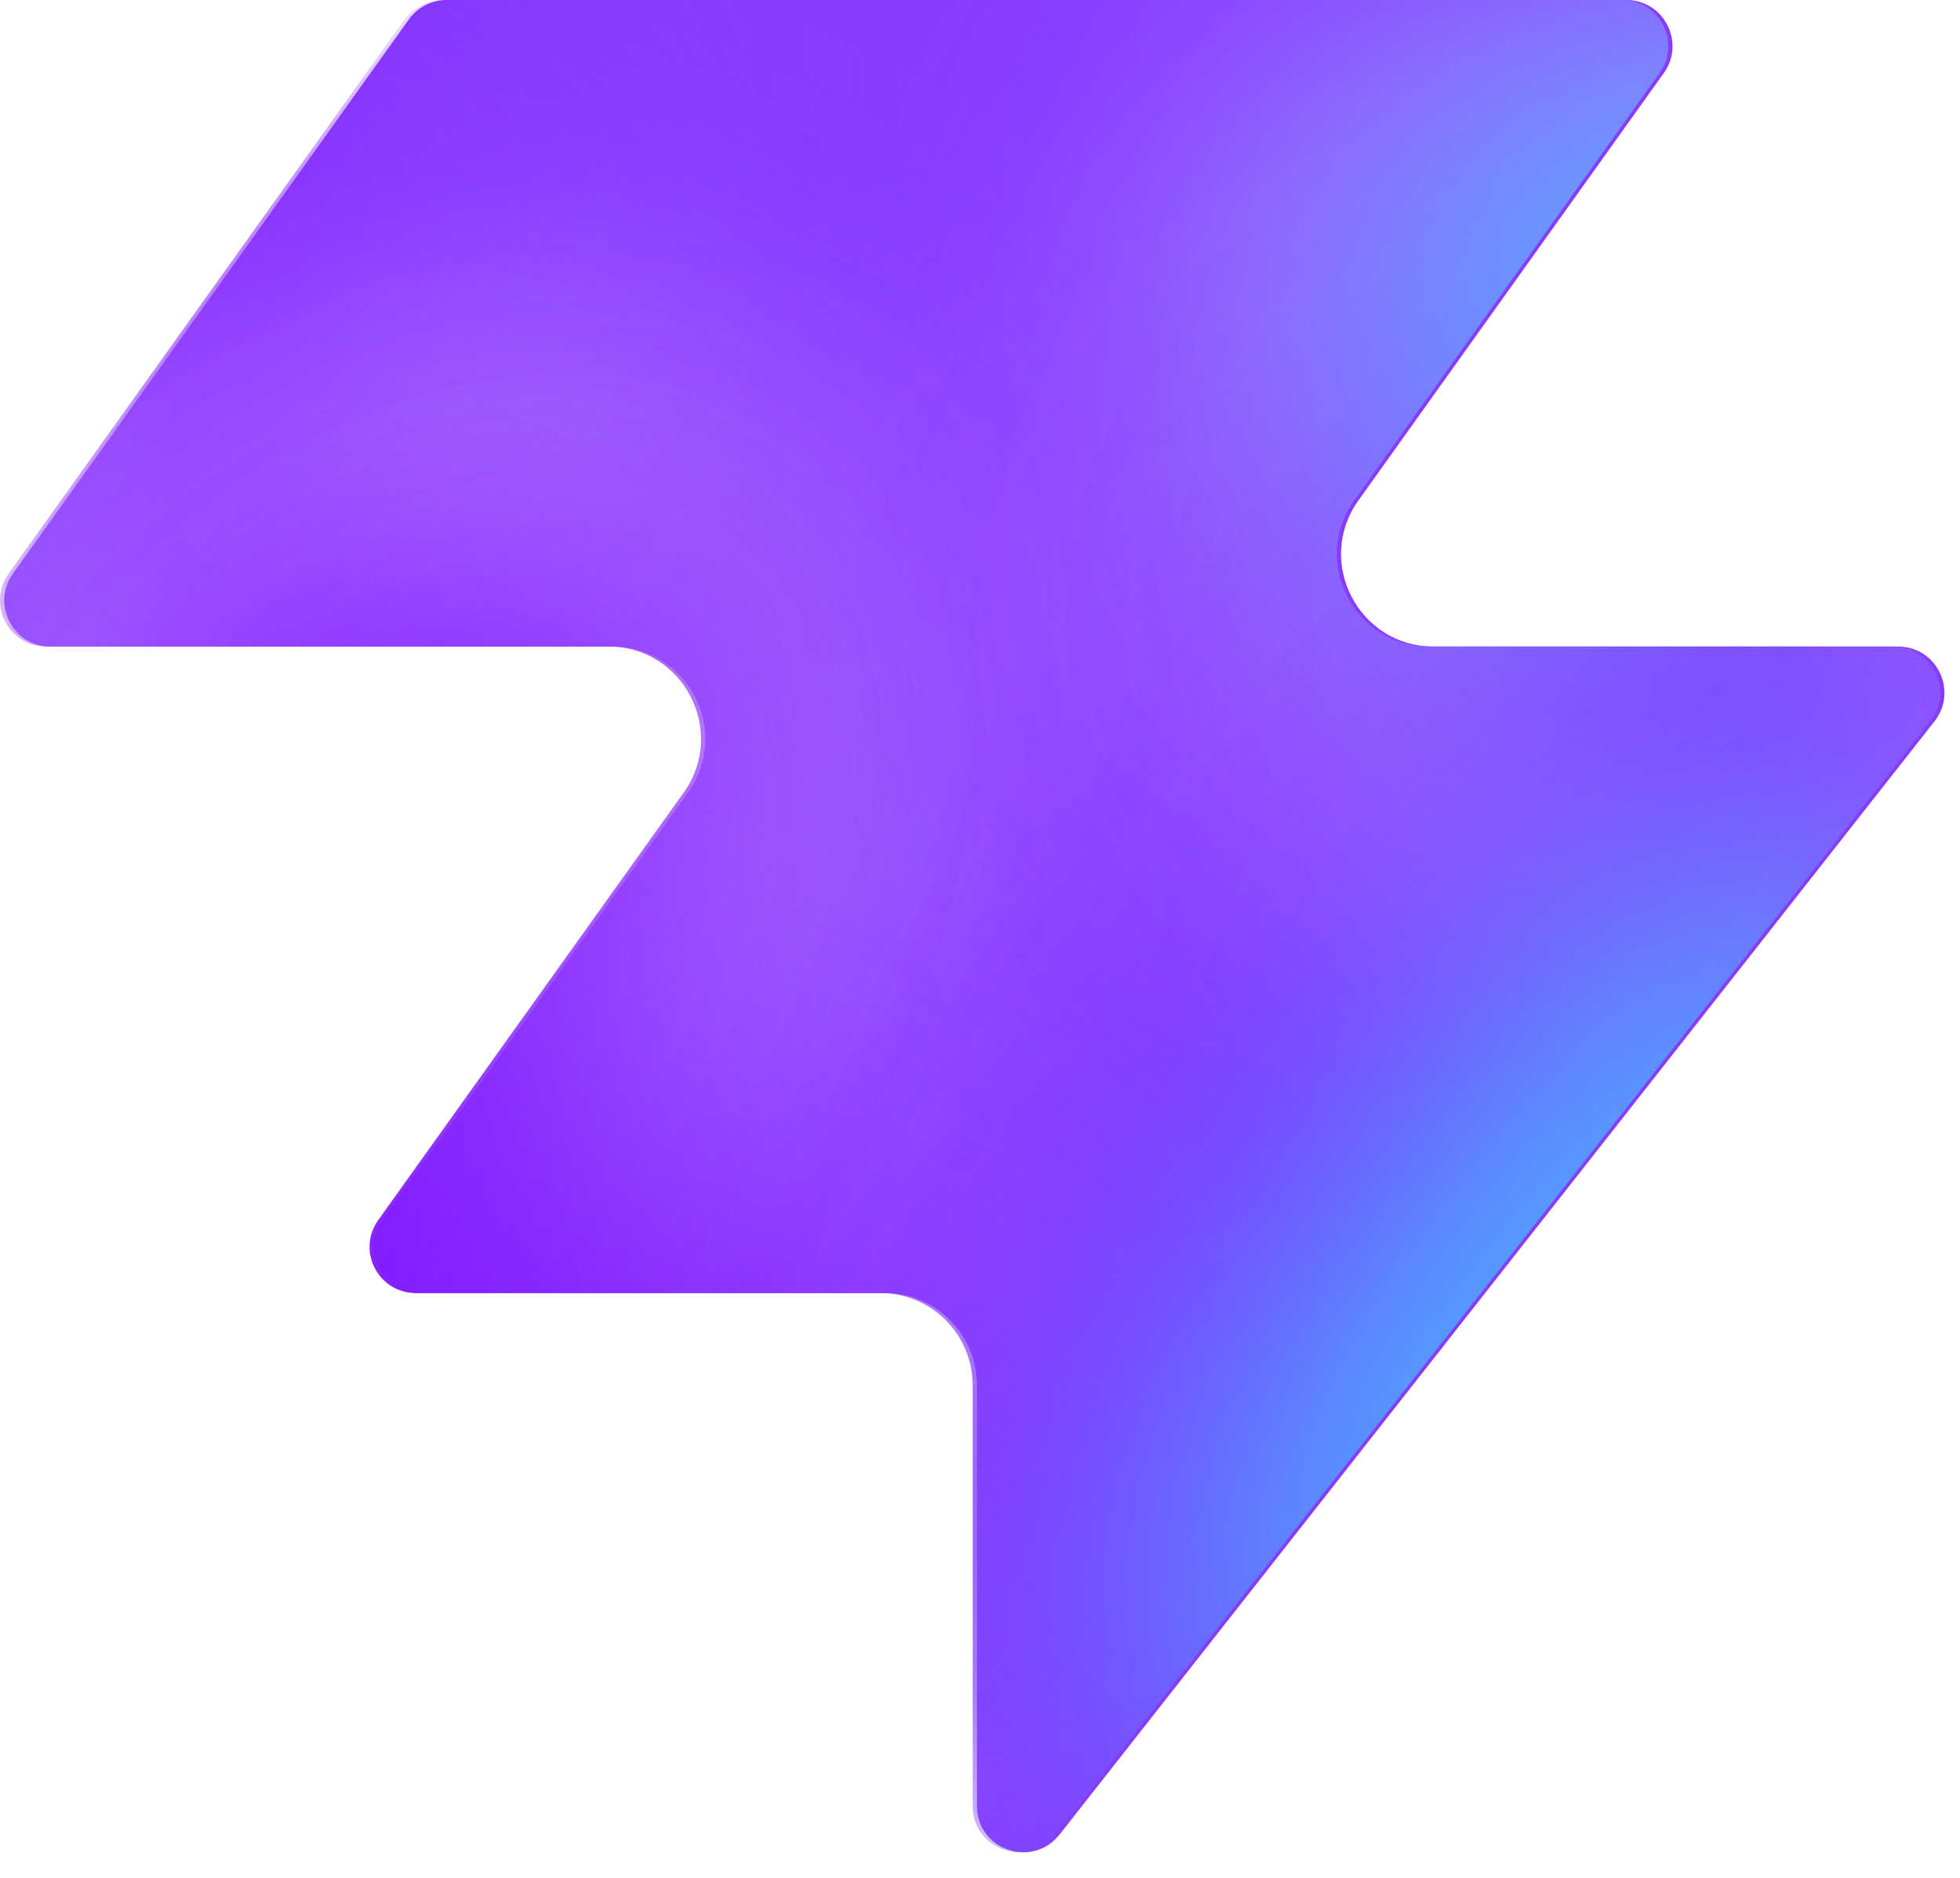
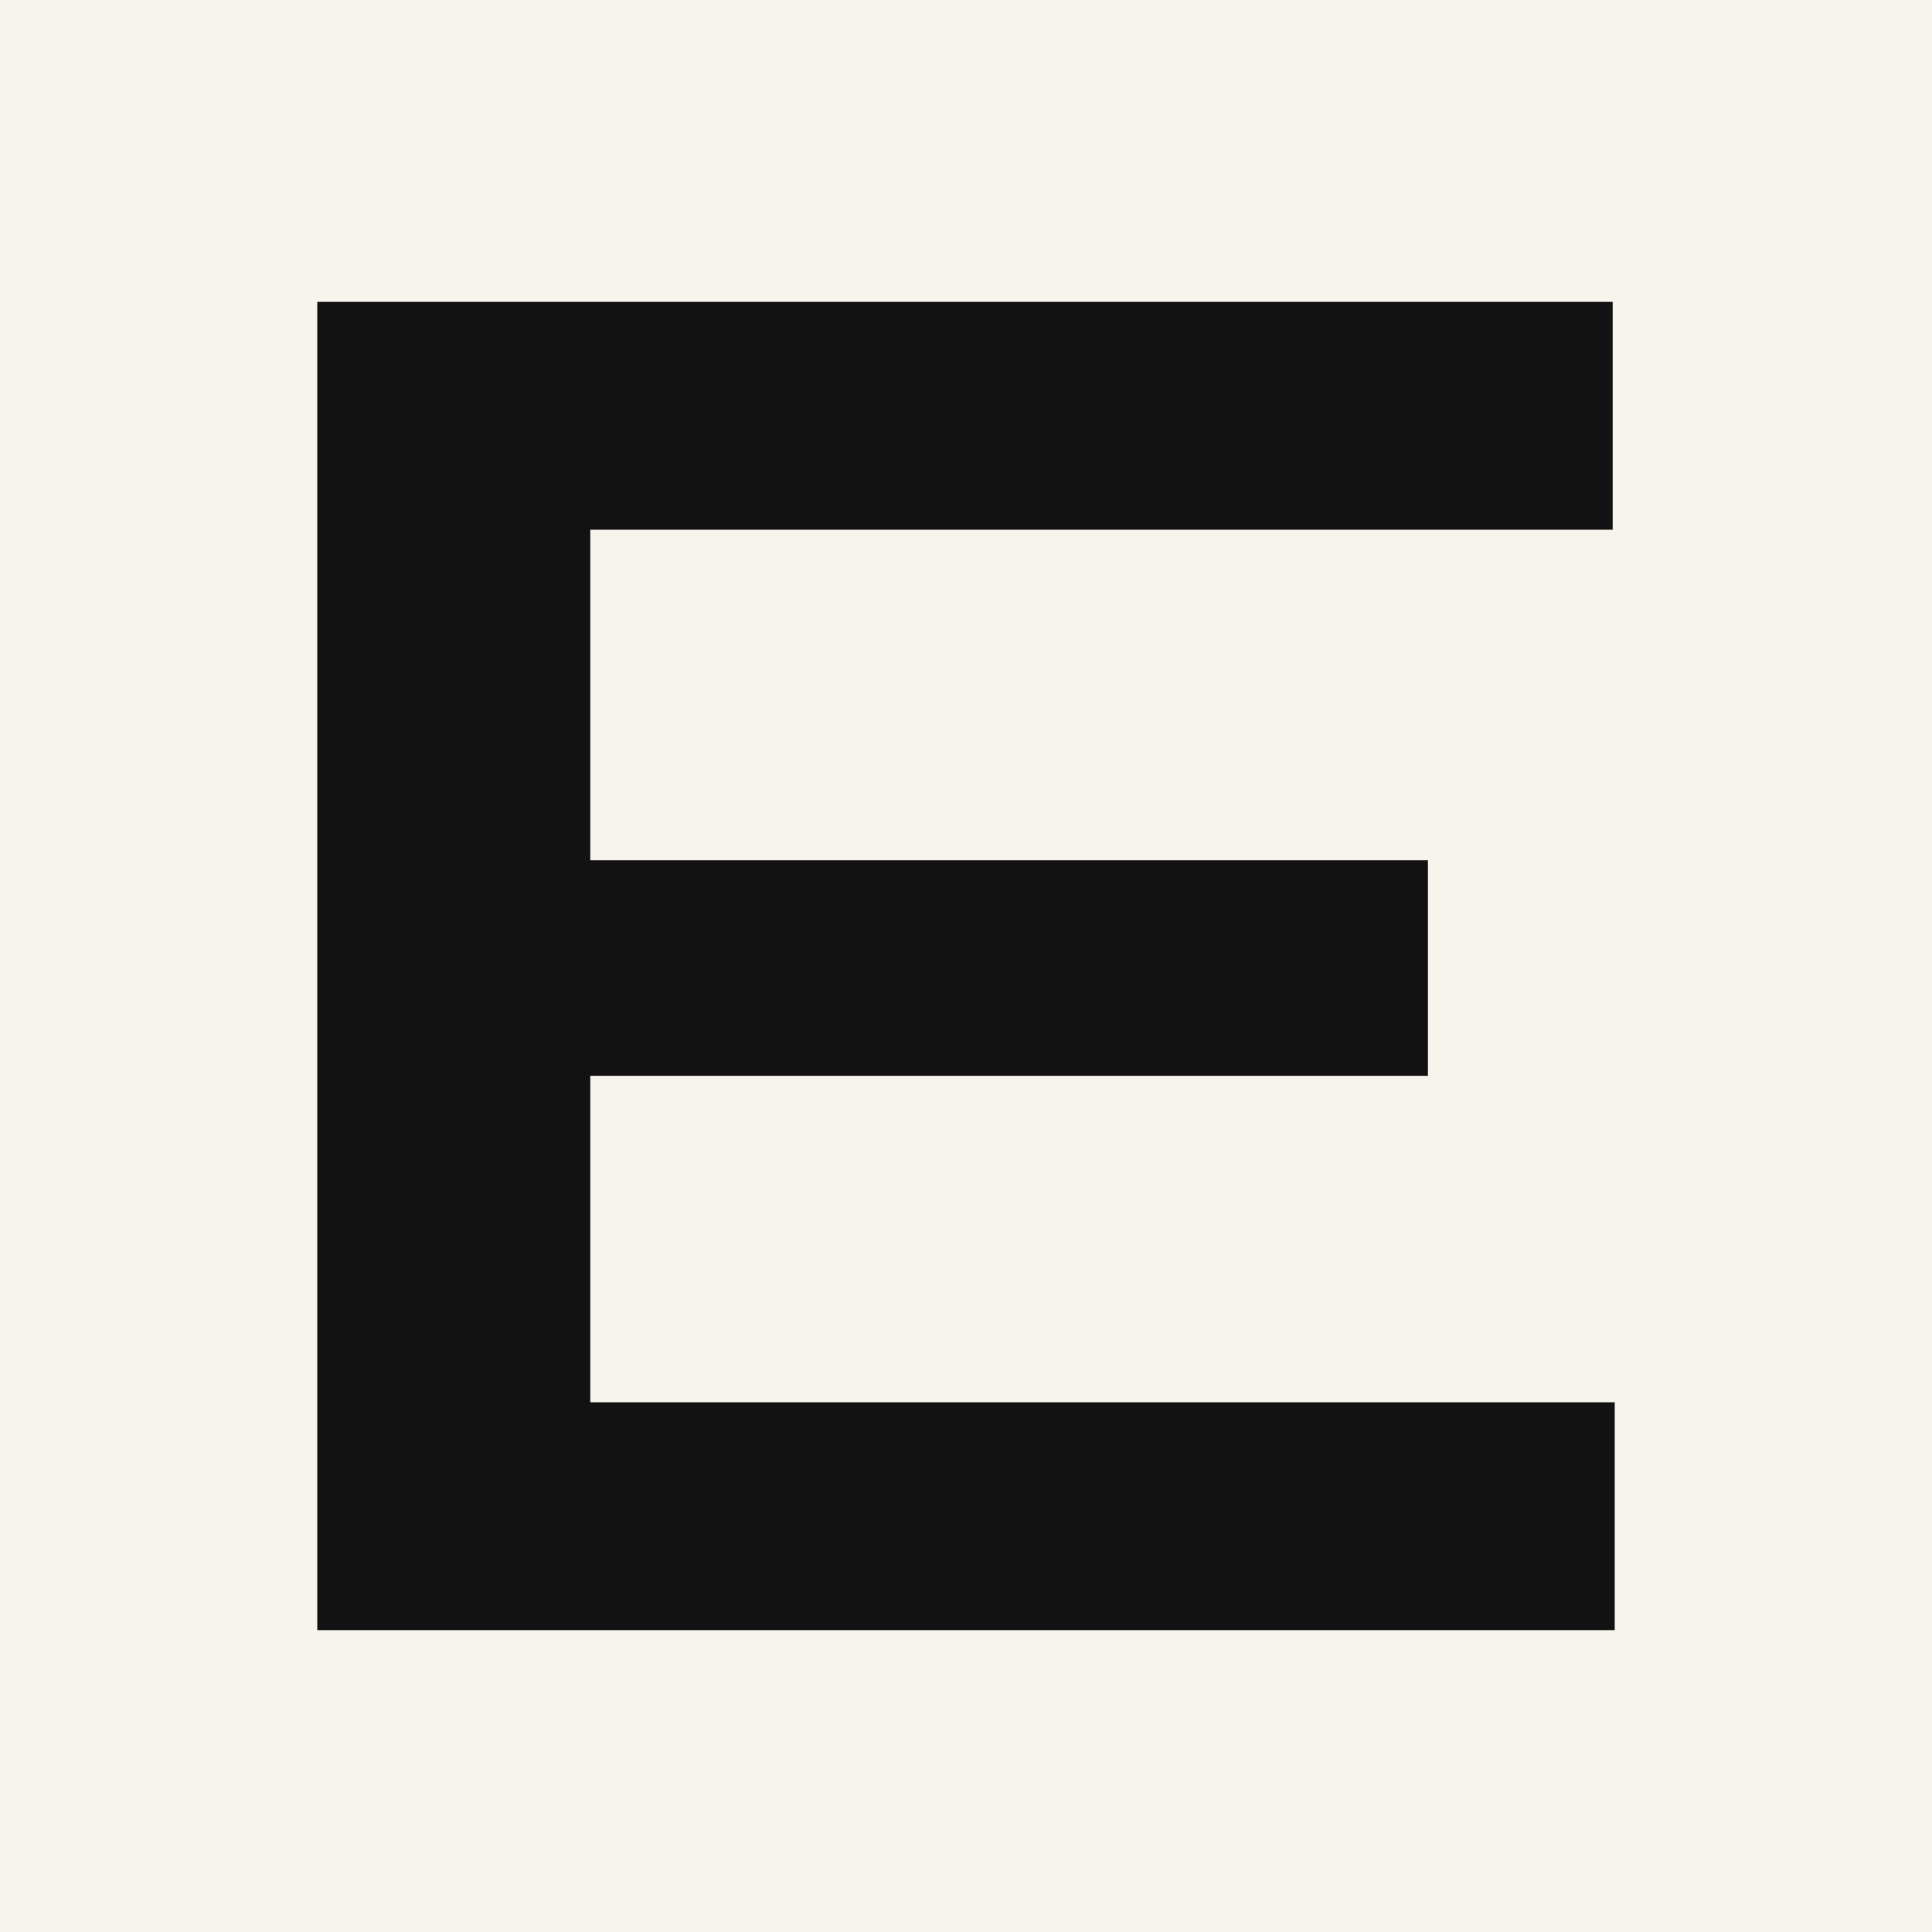
- <svg xmlns="http://www.w3.org/2000/svg" width="48" height="46" fill="none" viewBox="0 0 48 46">
-   <path fill="#863bff" d="M25.946 44.938c-.664.845-2.021.375-2.021-.698V33.937a2.26 2.26 0 0 0-2.262-2.262H10.287c-.92 0-1.456-1.04-.92-1.788l7.48-10.471c1.07-1.497 0-3.578-1.842-3.578H1.237c-.92 0-1.456-1.04-.92-1.788L10.013.474c.214-.297.556-.474.92-.474h28.894c.92 0 1.456 1.04.92 1.788l-7.48 10.471c-1.07 1.498 0 3.579 1.842 3.579h11.377c.943 0 1.473 1.088.89 1.83L25.947 44.94z" style="fill:#863bff;fill:color(display-p3 .525 .23 1);fill-opacity:1" />
-   <mask id="a" width="48" height="46" x="0" y="0" maskUnits="userSpaceOnUse" style="mask-type:alpha">
-     <path fill="#000" d="M25.842 44.938c-.664.844-2.021.375-2.021-.698V33.937a2.26 2.26 0 0 0-2.262-2.262H10.183c-.92 0-1.456-1.04-.92-1.788l7.48-10.471c1.07-1.498 0-3.579-1.842-3.579H1.133c-.92 0-1.456-1.04-.92-1.787L9.91.473c.214-.297.556-.474.92-.474h28.894c.92 0 1.456 1.04.92 1.788l-7.48 10.471c-1.07 1.498 0 3.578 1.842 3.578h11.377c.943 0 1.473 1.088.89 1.832L25.843 44.94z" style="fill:#000;fill-opacity:1" />
-   </mask>
-   <g mask="url(#a)">
-     <g filter="url(#b)">
-       <ellipse cx="5.508" cy="14.704" fill="#ede6ff" rx="5.508" ry="14.704" style="fill:#ede6ff;fill:color(display-p3 .927 .903 1);fill-opacity:1" transform="matrix(.00324 1 1 -.00324 -4.47 31.516)" />
-     </g>
-     <g filter="url(#c)">
-       <ellipse cx="10.399" cy="29.851" fill="#ede6ff" rx="10.399" ry="29.851" style="fill:#ede6ff;fill:color(display-p3 .927 .903 1);fill-opacity:1" transform="matrix(.00324 1 1 -.00324 -39.328 7.883)" />
-     </g>
-     <g filter="url(#d)">
-       <ellipse cx="5.508" cy="30.487" fill="#7e14ff" rx="5.508" ry="30.487" style="fill:#7e14ff;fill:color(display-p3 .492 .077 1);fill-opacity:1" transform="rotate(89.814 -25.913 -14.639)scale(1 -1)" />
-     </g>
-     <g filter="url(#e)">
-       <ellipse cx="5.508" cy="30.599" fill="#7e14ff" rx="5.508" ry="30.599" style="fill:#7e14ff;fill:color(display-p3 .492 .077 1);fill-opacity:1" transform="rotate(89.814 -32.644 -3.334)scale(1 -1)" />
-     </g>
-     <g filter="url(#f)">
-       <ellipse cx="5.508" cy="30.599" fill="#7e14ff" rx="5.508" ry="30.599" style="fill:#7e14ff;fill:color(display-p3 .492 .077 1);fill-opacity:1" transform="matrix(.00324 1 1 -.00324 -34.34 30.47)" />
-     </g>
-     <g filter="url(#g)">
-       <ellipse cx="14.072" cy="22.078" fill="#ede6ff" rx="14.072" ry="22.078" style="fill:#ede6ff;fill:color(display-p3 .927 .903 1);fill-opacity:1" transform="rotate(93.35 24.506 48.493)scale(-1 1)" />
-     </g>
-     <g filter="url(#h)">
-       <ellipse cx="3.47" cy="21.501" fill="#7e14ff" rx="3.47" ry="21.501" style="fill:#7e14ff;fill:color(display-p3 .492 .077 1);fill-opacity:1" transform="rotate(89.009 28.708 47.59)scale(-1 1)" />
-     </g>
-     <g filter="url(#i)">
-       <ellipse cx="3.47" cy="21.501" fill="#7e14ff" rx="3.47" ry="21.501" style="fill:#7e14ff;fill:color(display-p3 .492 .077 1);fill-opacity:1" transform="rotate(89.009 28.708 47.59)scale(-1 1)" />
-     </g>
-     <g filter="url(#j)">
-       <ellipse cx=".387" cy="8.972" fill="#7e14ff" rx="4.407" ry="29.108" style="fill:#7e14ff;fill:color(display-p3 .492 .077 1);fill-opacity:1" transform="rotate(39.51 .387 8.972)" />
-     </g>
-     <g filter="url(#k)">
-       <ellipse cx="47.523" cy="-6.092" fill="#7e14ff" rx="4.407" ry="29.108" style="fill:#7e14ff;fill:color(display-p3 .492 .077 1);fill-opacity:1" transform="rotate(37.892 47.523 -6.092)" />
-     </g>
-     <g filter="url(#l)">
-       <ellipse cx="41.412" cy="6.333" fill="#47bfff" rx="5.971" ry="9.665" style="fill:#47bfff;fill:color(display-p3 .28 .748 1);fill-opacity:1" transform="rotate(37.892 41.412 6.333)" />
-     </g>
-     <g filter="url(#m)">
-       <ellipse cx="-1.879" cy="38.332" fill="#7e14ff" rx="4.407" ry="29.108" style="fill:#7e14ff;fill:color(display-p3 .492 .077 1);fill-opacity:1" transform="rotate(37.892 -1.88 38.332)" />
-     </g>
-     <g filter="url(#n)">
-       <ellipse cx="-1.879" cy="38.332" fill="#7e14ff" rx="4.407" ry="29.108" style="fill:#7e14ff;fill:color(display-p3 .492 .077 1);fill-opacity:1" transform="rotate(37.892 -1.88 38.332)" />
-     </g>
-     <g filter="url(#o)">
-       <ellipse cx="35.651" cy="29.907" fill="#7e14ff" rx="4.407" ry="29.108" style="fill:#7e14ff;fill:color(display-p3 .492 .077 1);fill-opacity:1" transform="rotate(37.892 35.651 29.907)" />
-     </g>
-     <g filter="url(#p)">
-       <ellipse cx="38.418" cy="32.4" fill="#47bfff" rx="5.971" ry="15.297" style="fill:#47bfff;fill:color(display-p3 .28 .748 1);fill-opacity:1" transform="rotate(37.892 38.418 32.4)" />
-     </g>
-   </g>
-   <defs>
-     <filter id="b" width="60.045" height="41.654" x="-19.77" y="16.149" color-interpolation-filters="sRGB" filterUnits="userSpaceOnUse">
-       <feFlood flood-opacity="0" result="BackgroundImageFix" />
-       <feBlend in="SourceGraphic" in2="BackgroundImageFix" result="shape" />
-       <feGaussianBlur result="effect1_foregroundBlur_2002_17158" stdDeviation="7.659" />
-     </filter>
-     <filter id="c" width="90.34" height="51.437" x="-54.613" y="-7.533" color-interpolation-filters="sRGB" filterUnits="userSpaceOnUse">
-       <feFlood flood-opacity="0" result="BackgroundImageFix" />
-       <feBlend in="SourceGraphic" in2="BackgroundImageFix" result="shape" />
-       <feGaussianBlur result="effect1_foregroundBlur_2002_17158" stdDeviation="7.659" />
-     </filter>
-     <filter id="d" width="79.355" height="29.4" x="-49.64" y="2.03" color-interpolation-filters="sRGB" filterUnits="userSpaceOnUse">
-       <feFlood flood-opacity="0" result="BackgroundImageFix" />
-       <feBlend in="SourceGraphic" in2="BackgroundImageFix" result="shape" />
-       <feGaussianBlur result="effect1_foregroundBlur_2002_17158" stdDeviation="4.596" />
-     </filter>
-     <filter id="e" width="79.579" height="29.4" x="-45.045" y="20.029" color-interpolation-filters="sRGB" filterUnits="userSpaceOnUse">
-       <feFlood flood-opacity="0" result="BackgroundImageFix" />
-       <feBlend in="SourceGraphic" in2="BackgroundImageFix" result="shape" />
-       <feGaussianBlur result="effect1_foregroundBlur_2002_17158" stdDeviation="4.596" />
-     </filter>
-     <filter id="f" width="79.579" height="29.4" x="-43.513" y="21.178" color-interpolation-filters="sRGB" filterUnits="userSpaceOnUse">
-       <feFlood flood-opacity="0" result="BackgroundImageFix" />
-       <feBlend in="SourceGraphic" in2="BackgroundImageFix" result="shape" />
-       <feGaussianBlur result="effect1_foregroundBlur_2002_17158" stdDeviation="4.596" />
-     </filter>
-     <filter id="g" width="74.749" height="58.852" x="15.756" y="-17.901" color-interpolation-filters="sRGB" filterUnits="userSpaceOnUse">
-       <feFlood flood-opacity="0" result="BackgroundImageFix" />
-       <feBlend in="SourceGraphic" in2="BackgroundImageFix" result="shape" />
-       <feGaussianBlur result="effect1_foregroundBlur_2002_17158" stdDeviation="7.659" />
-     </filter>
-     <filter id="h" width="61.377" height="25.362" x="23.548" y="2.284" color-interpolation-filters="sRGB" filterUnits="userSpaceOnUse">
-       <feFlood flood-opacity="0" result="BackgroundImageFix" />
-       <feBlend in="SourceGraphic" in2="BackgroundImageFix" result="shape" />
-       <feGaussianBlur result="effect1_foregroundBlur_2002_17158" stdDeviation="4.596" />
-     </filter>
-     <filter id="i" width="61.377" height="25.362" x="23.548" y="2.284" color-interpolation-filters="sRGB" filterUnits="userSpaceOnUse">
-       <feFlood flood-opacity="0" result="BackgroundImageFix" />
-       <feBlend in="SourceGraphic" in2="BackgroundImageFix" result="shape" />
-       <feGaussianBlur result="effect1_foregroundBlur_2002_17158" stdDeviation="4.596" />
-     </filter>
-     <filter id="j" width="56.045" height="63.649" x="-27.636" y="-22.853" color-interpolation-filters="sRGB" filterUnits="userSpaceOnUse">
-       <feFlood flood-opacity="0" result="BackgroundImageFix" />
-       <feBlend in="SourceGraphic" in2="BackgroundImageFix" result="shape" />
-       <feGaussianBlur result="effect1_foregroundBlur_2002_17158" stdDeviation="4.596" />
-     </filter>
-     <filter id="k" width="54.814" height="64.646" x="20.116" y="-38.415" color-interpolation-filters="sRGB" filterUnits="userSpaceOnUse">
-       <feFlood flood-opacity="0" result="BackgroundImageFix" />
-       <feBlend in="SourceGraphic" in2="BackgroundImageFix" result="shape" />
-       <feGaussianBlur result="effect1_foregroundBlur_2002_17158" stdDeviation="4.596" />
-     </filter>
-     <filter id="l" width="33.541" height="35.313" x="24.641" y="-11.323" color-interpolation-filters="sRGB" filterUnits="userSpaceOnUse">
-       <feFlood flood-opacity="0" result="BackgroundImageFix" />
-       <feBlend in="SourceGraphic" in2="BackgroundImageFix" result="shape" />
-       <feGaussianBlur result="effect1_foregroundBlur_2002_17158" stdDeviation="4.596" />
-     </filter>
-     <filter id="m" width="54.814" height="64.646" x="-29.286" y="6.009" color-interpolation-filters="sRGB" filterUnits="userSpaceOnUse">
-       <feFlood flood-opacity="0" result="BackgroundImageFix" />
-       <feBlend in="SourceGraphic" in2="BackgroundImageFix" result="shape" />
-       <feGaussianBlur result="effect1_foregroundBlur_2002_17158" stdDeviation="4.596" />
-     </filter>
-     <filter id="n" width="54.814" height="64.646" x="-29.286" y="6.009" color-interpolation-filters="sRGB" filterUnits="userSpaceOnUse">
-       <feFlood flood-opacity="0" result="BackgroundImageFix" />
-       <feBlend in="SourceGraphic" in2="BackgroundImageFix" result="shape" />
-       <feGaussianBlur result="effect1_foregroundBlur_2002_17158" stdDeviation="4.596" />
-     </filter>
-     <filter id="o" width="54.814" height="64.646" x="8.244" y="-2.416" color-interpolation-filters="sRGB" filterUnits="userSpaceOnUse">
-       <feFlood flood-opacity="0" result="BackgroundImageFix" />
-       <feBlend in="SourceGraphic" in2="BackgroundImageFix" result="shape" />
-       <feGaussianBlur result="effect1_foregroundBlur_2002_17158" stdDeviation="4.596" />
-     </filter>
-     <filter id="p" width="39.409" height="43.623" x="18.713" y="10.588" color-interpolation-filters="sRGB" filterUnits="userSpaceOnUse">
-       <feFlood flood-opacity="0" result="BackgroundImageFix" />
-       <feBlend in="SourceGraphic" in2="BackgroundImageFix" result="shape" />
-       <feGaussianBlur result="effect1_foregroundBlur_2002_17158" stdDeviation="4.596" />
-     </filter>
-   </defs>
+ <svg xmlns="http://www.w3.org/2000/svg" viewBox="0 0 32 32" role="img" aria-label="Earthbeat">
+   <rect width="32" height="32" fill="#f7f4ee" />
+   <path fill="#121212" d="M9.777 17.819V23.226H26.745V27H5.255V5H26.711V8.774H9.777V14.249H23.651V17.819Z" />
</svg>
